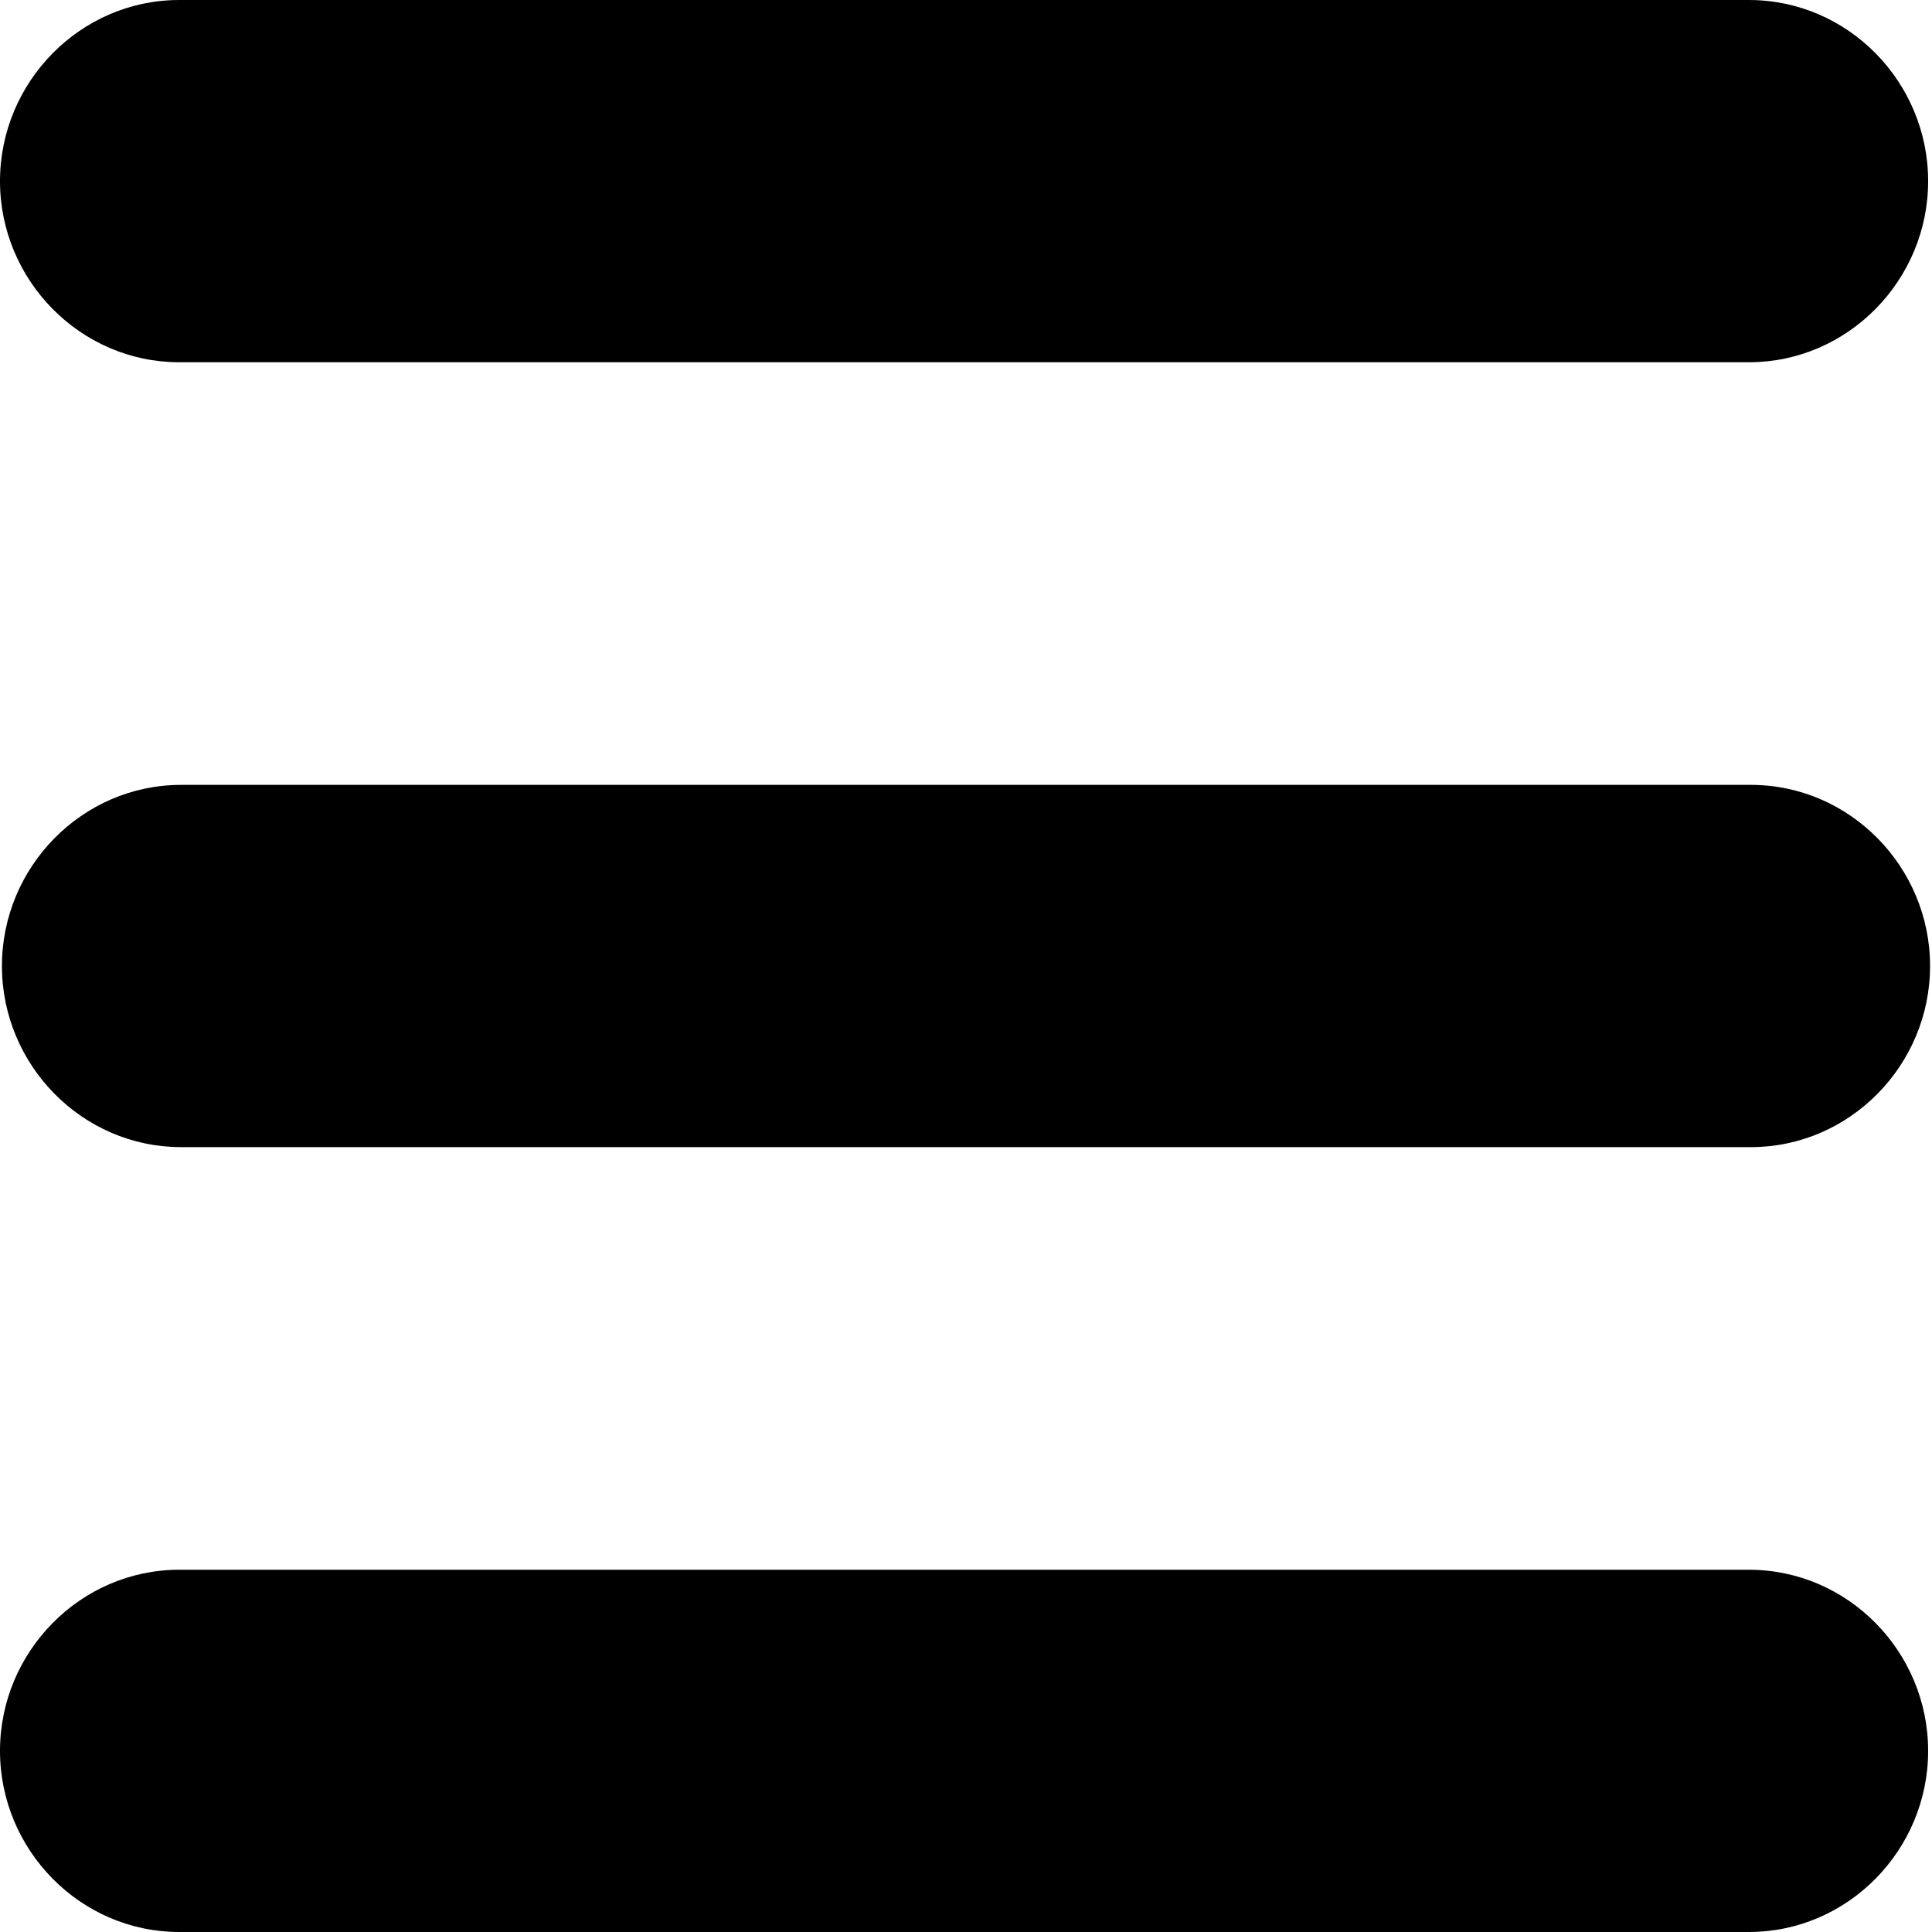
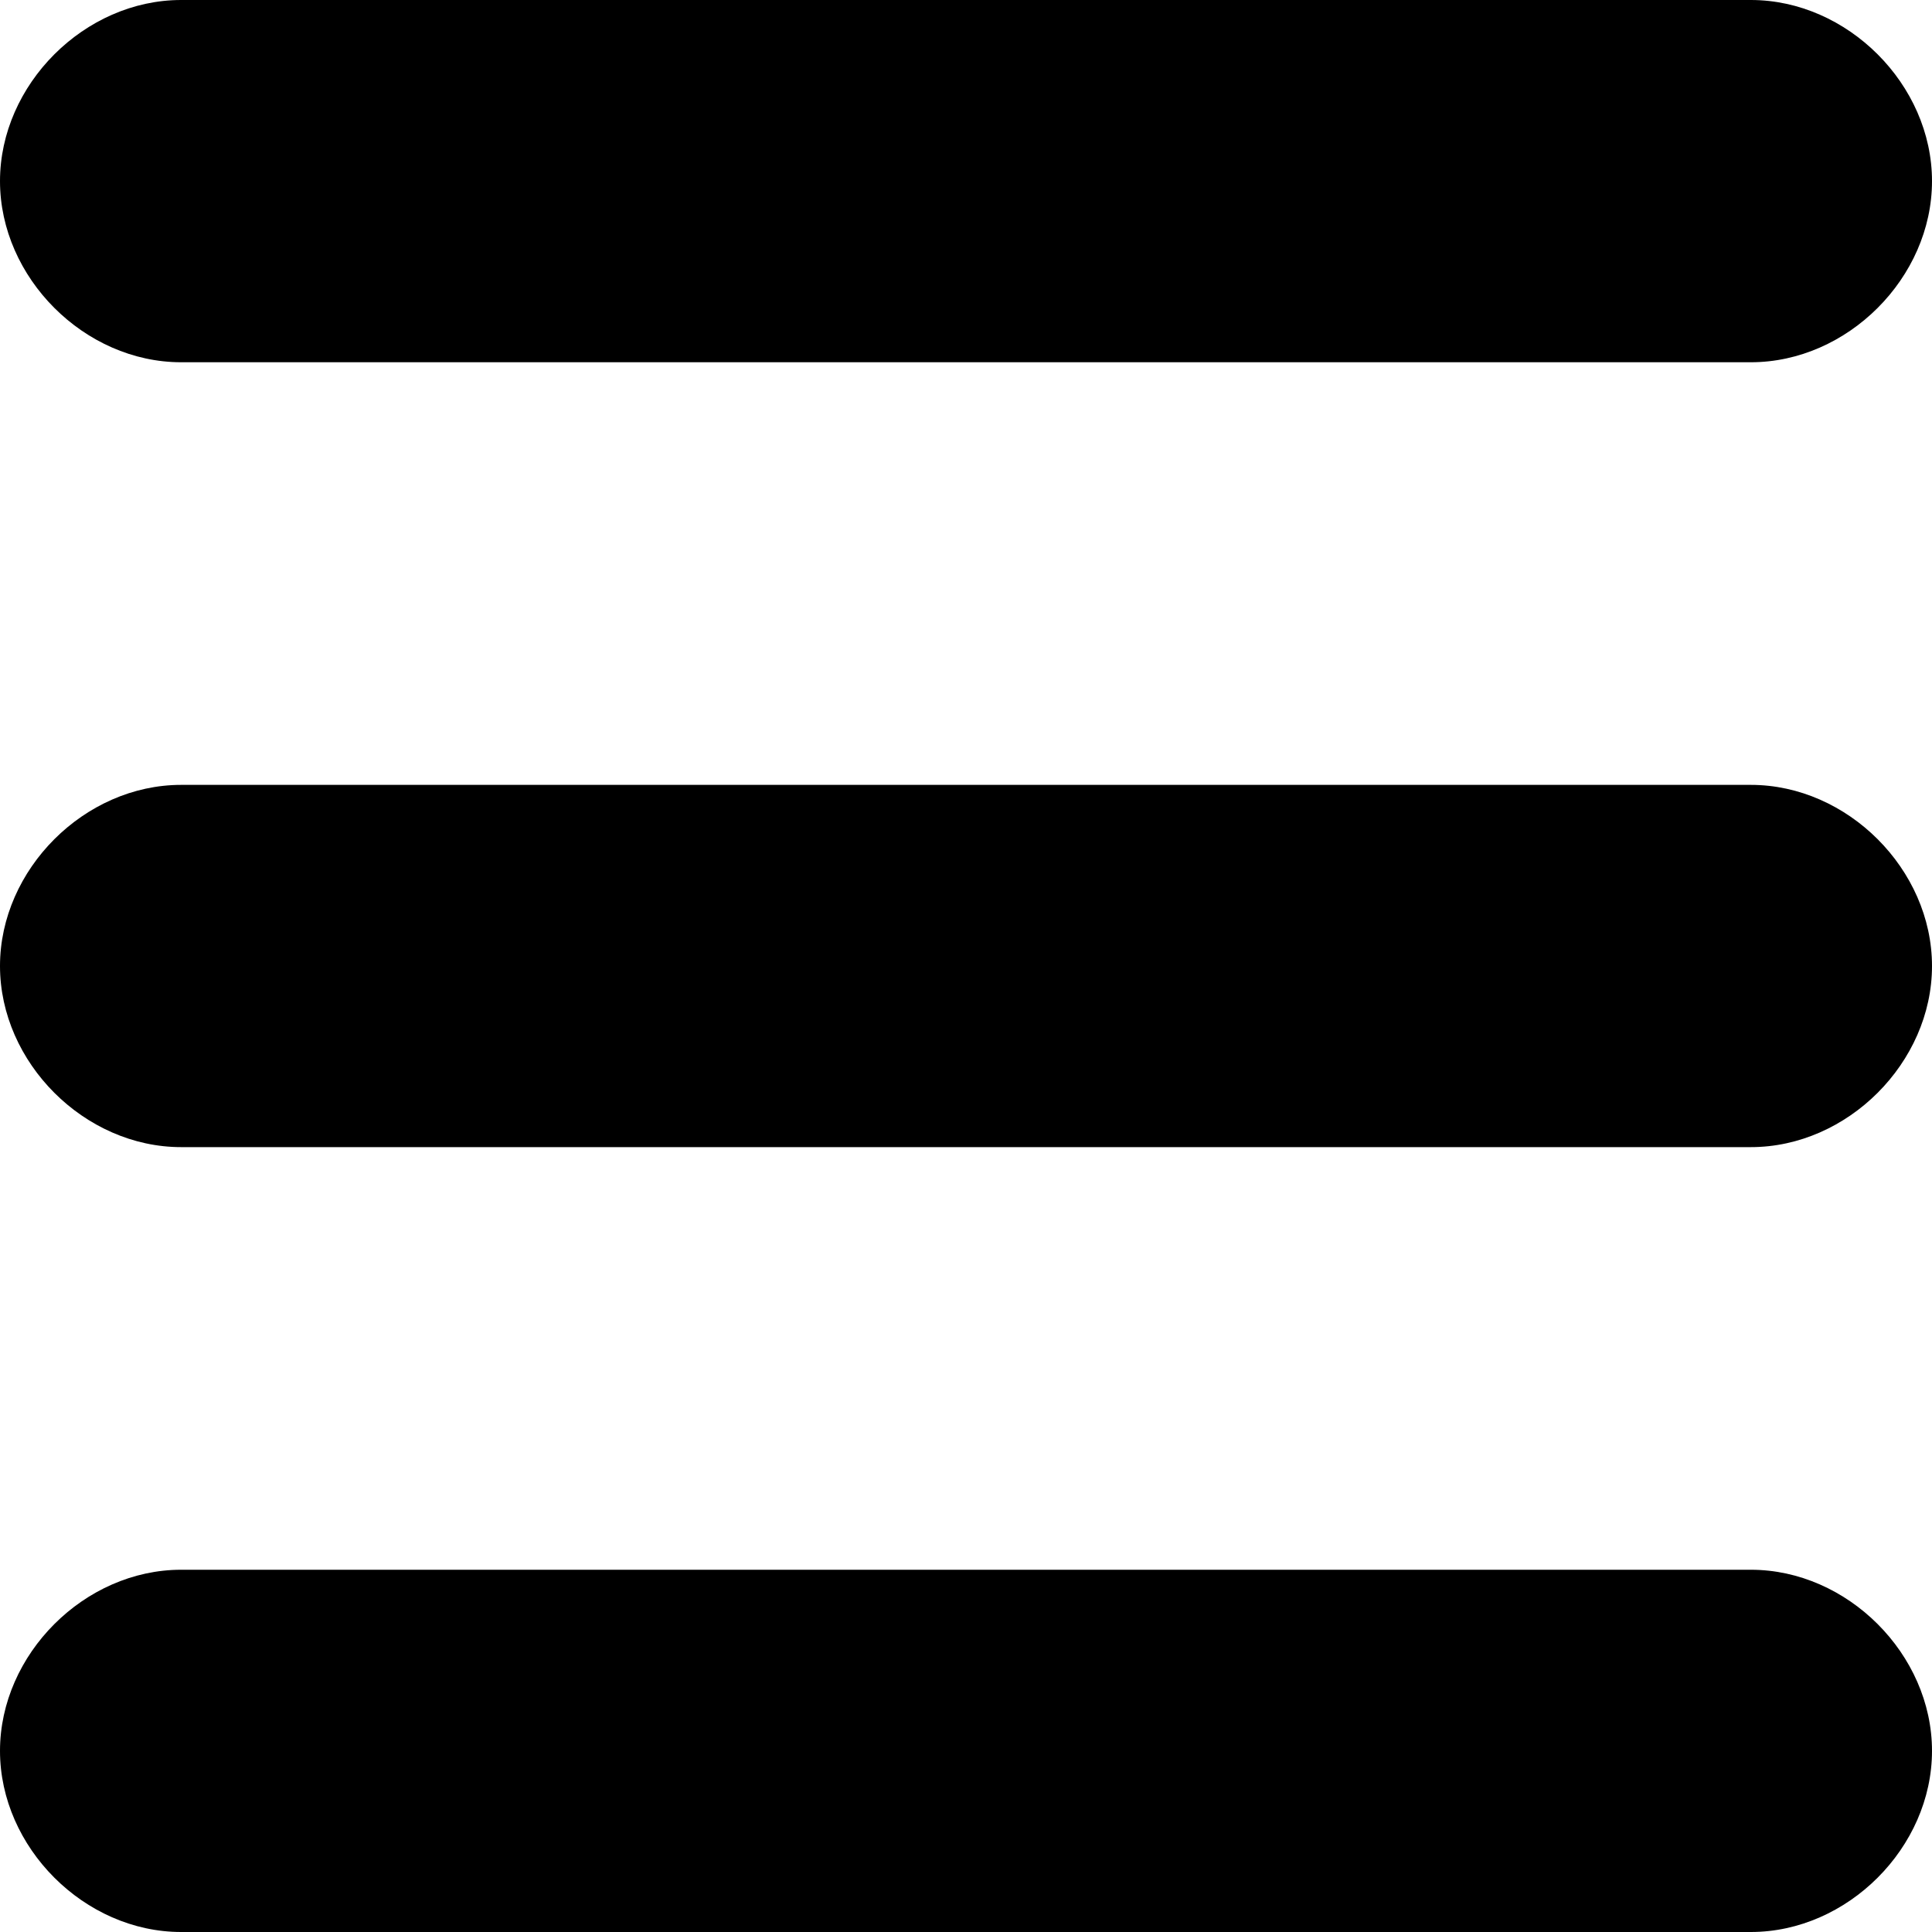
- <svg xmlns="http://www.w3.org/2000/svg" version="1.1" id="Layer_1" viewBox="0 0 16 16" xml:space="preserve">
-   <path d="M14.484,0h-13C0.665,0,0,0.68,0,1.5S0.665,3,1.484,3h13c0.82,0,1.484-0.68,1.484-1.5   S15.305,0,14.484,0" />
-   <path d="M14.484,13h-13C0.665,13,0,13.68,0,14.5S0.665,16,1.484,16h13c0.82,0,1.484-0.68,1.484-1.5   S15.305,13,14.484,13" />
-   <path d="M14.5,6.5h-13C0.68,6.5,0.016,7.18,0.016,8S0.68,9.5,1.5,9.5h13c0.82,0,1.484-0.68,1.484-1.5   S15.32,6.5,14.5,6.5" />
+ <svg xmlns="http://www.w3.org/2000/svg" viewBox="0 0 16 16">
+   <path d="M14.5 0h-13c-0.8 0-1.5 0.7-1.5 1.5S0.7 3 1.5 3h13c0.8 0 1.5-0.7 1.5-1.5S15.3 0 14.5 0" />
+   <path d="M14.5 13h-13c-0.8 0-1.5 0.7-1.5 1.5S0.7 16 1.5 16h13c0.8 0 1.5-0.7 1.5-1.5S15.3 13 14.5 13" />
+   <path d="M14.5 6.5h-13c-0.8 0-1.5 0.7-1.5 1.5 0 0.8 0.7 1.5 1.5 1.5h13c0.8 0 1.5-0.7 1.5-1.5C16 7.2 15.3 6.5 14.5 6.5" />
</svg>
